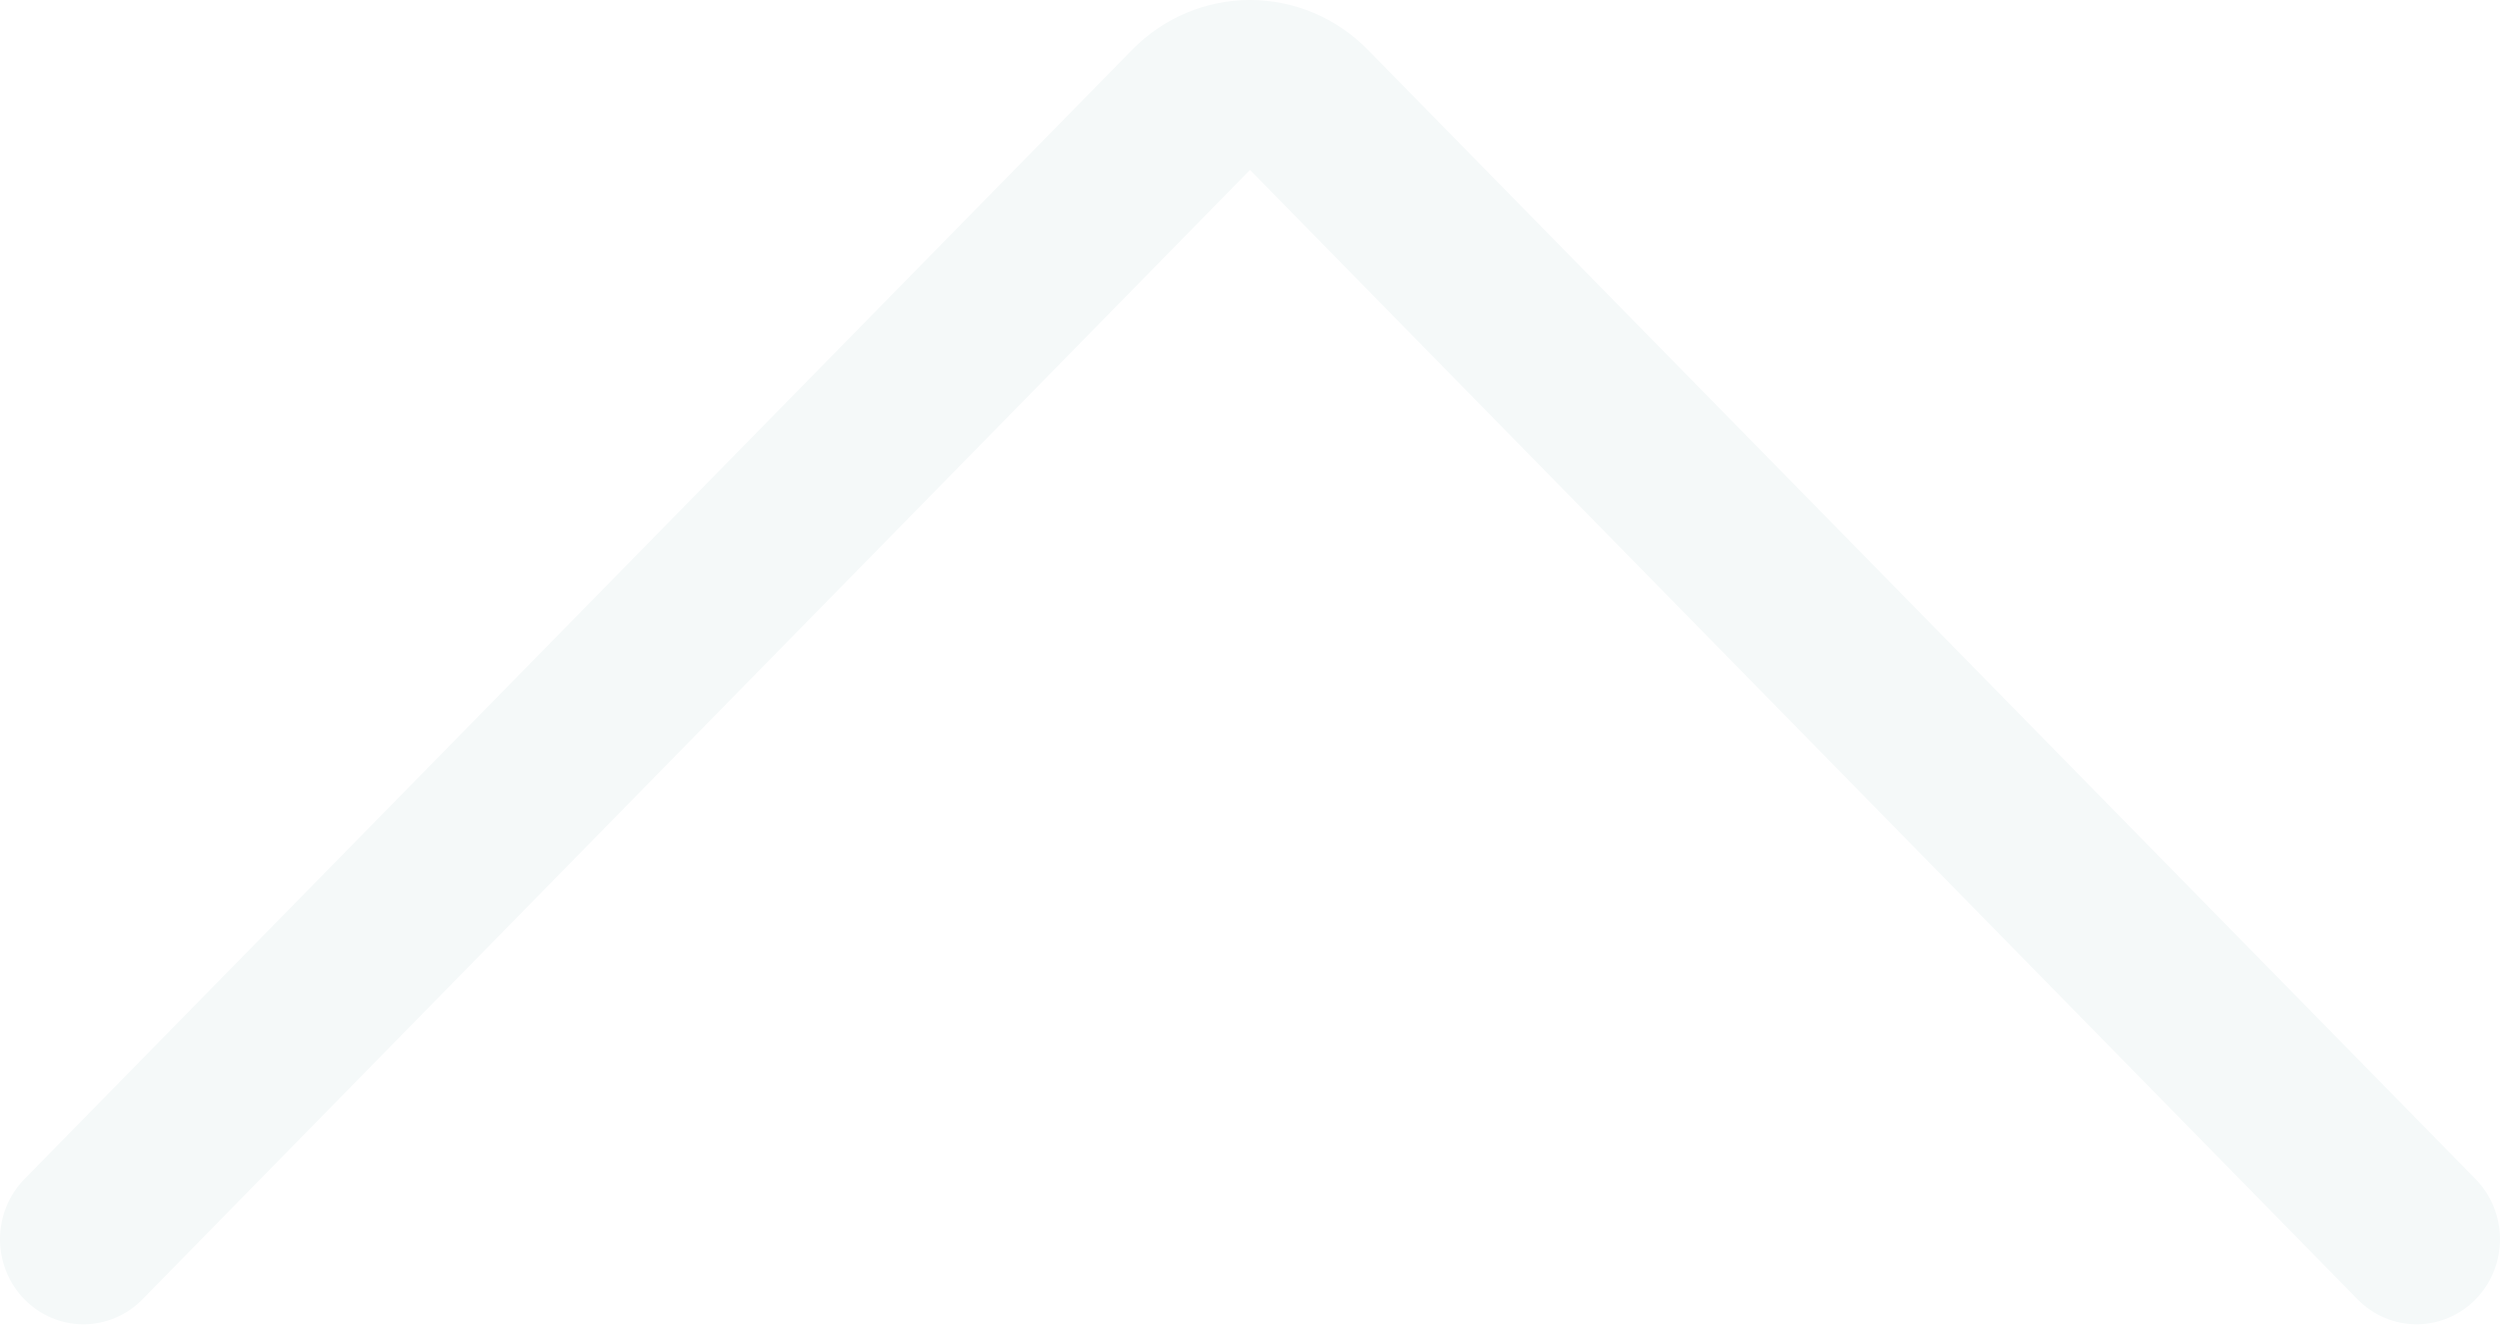
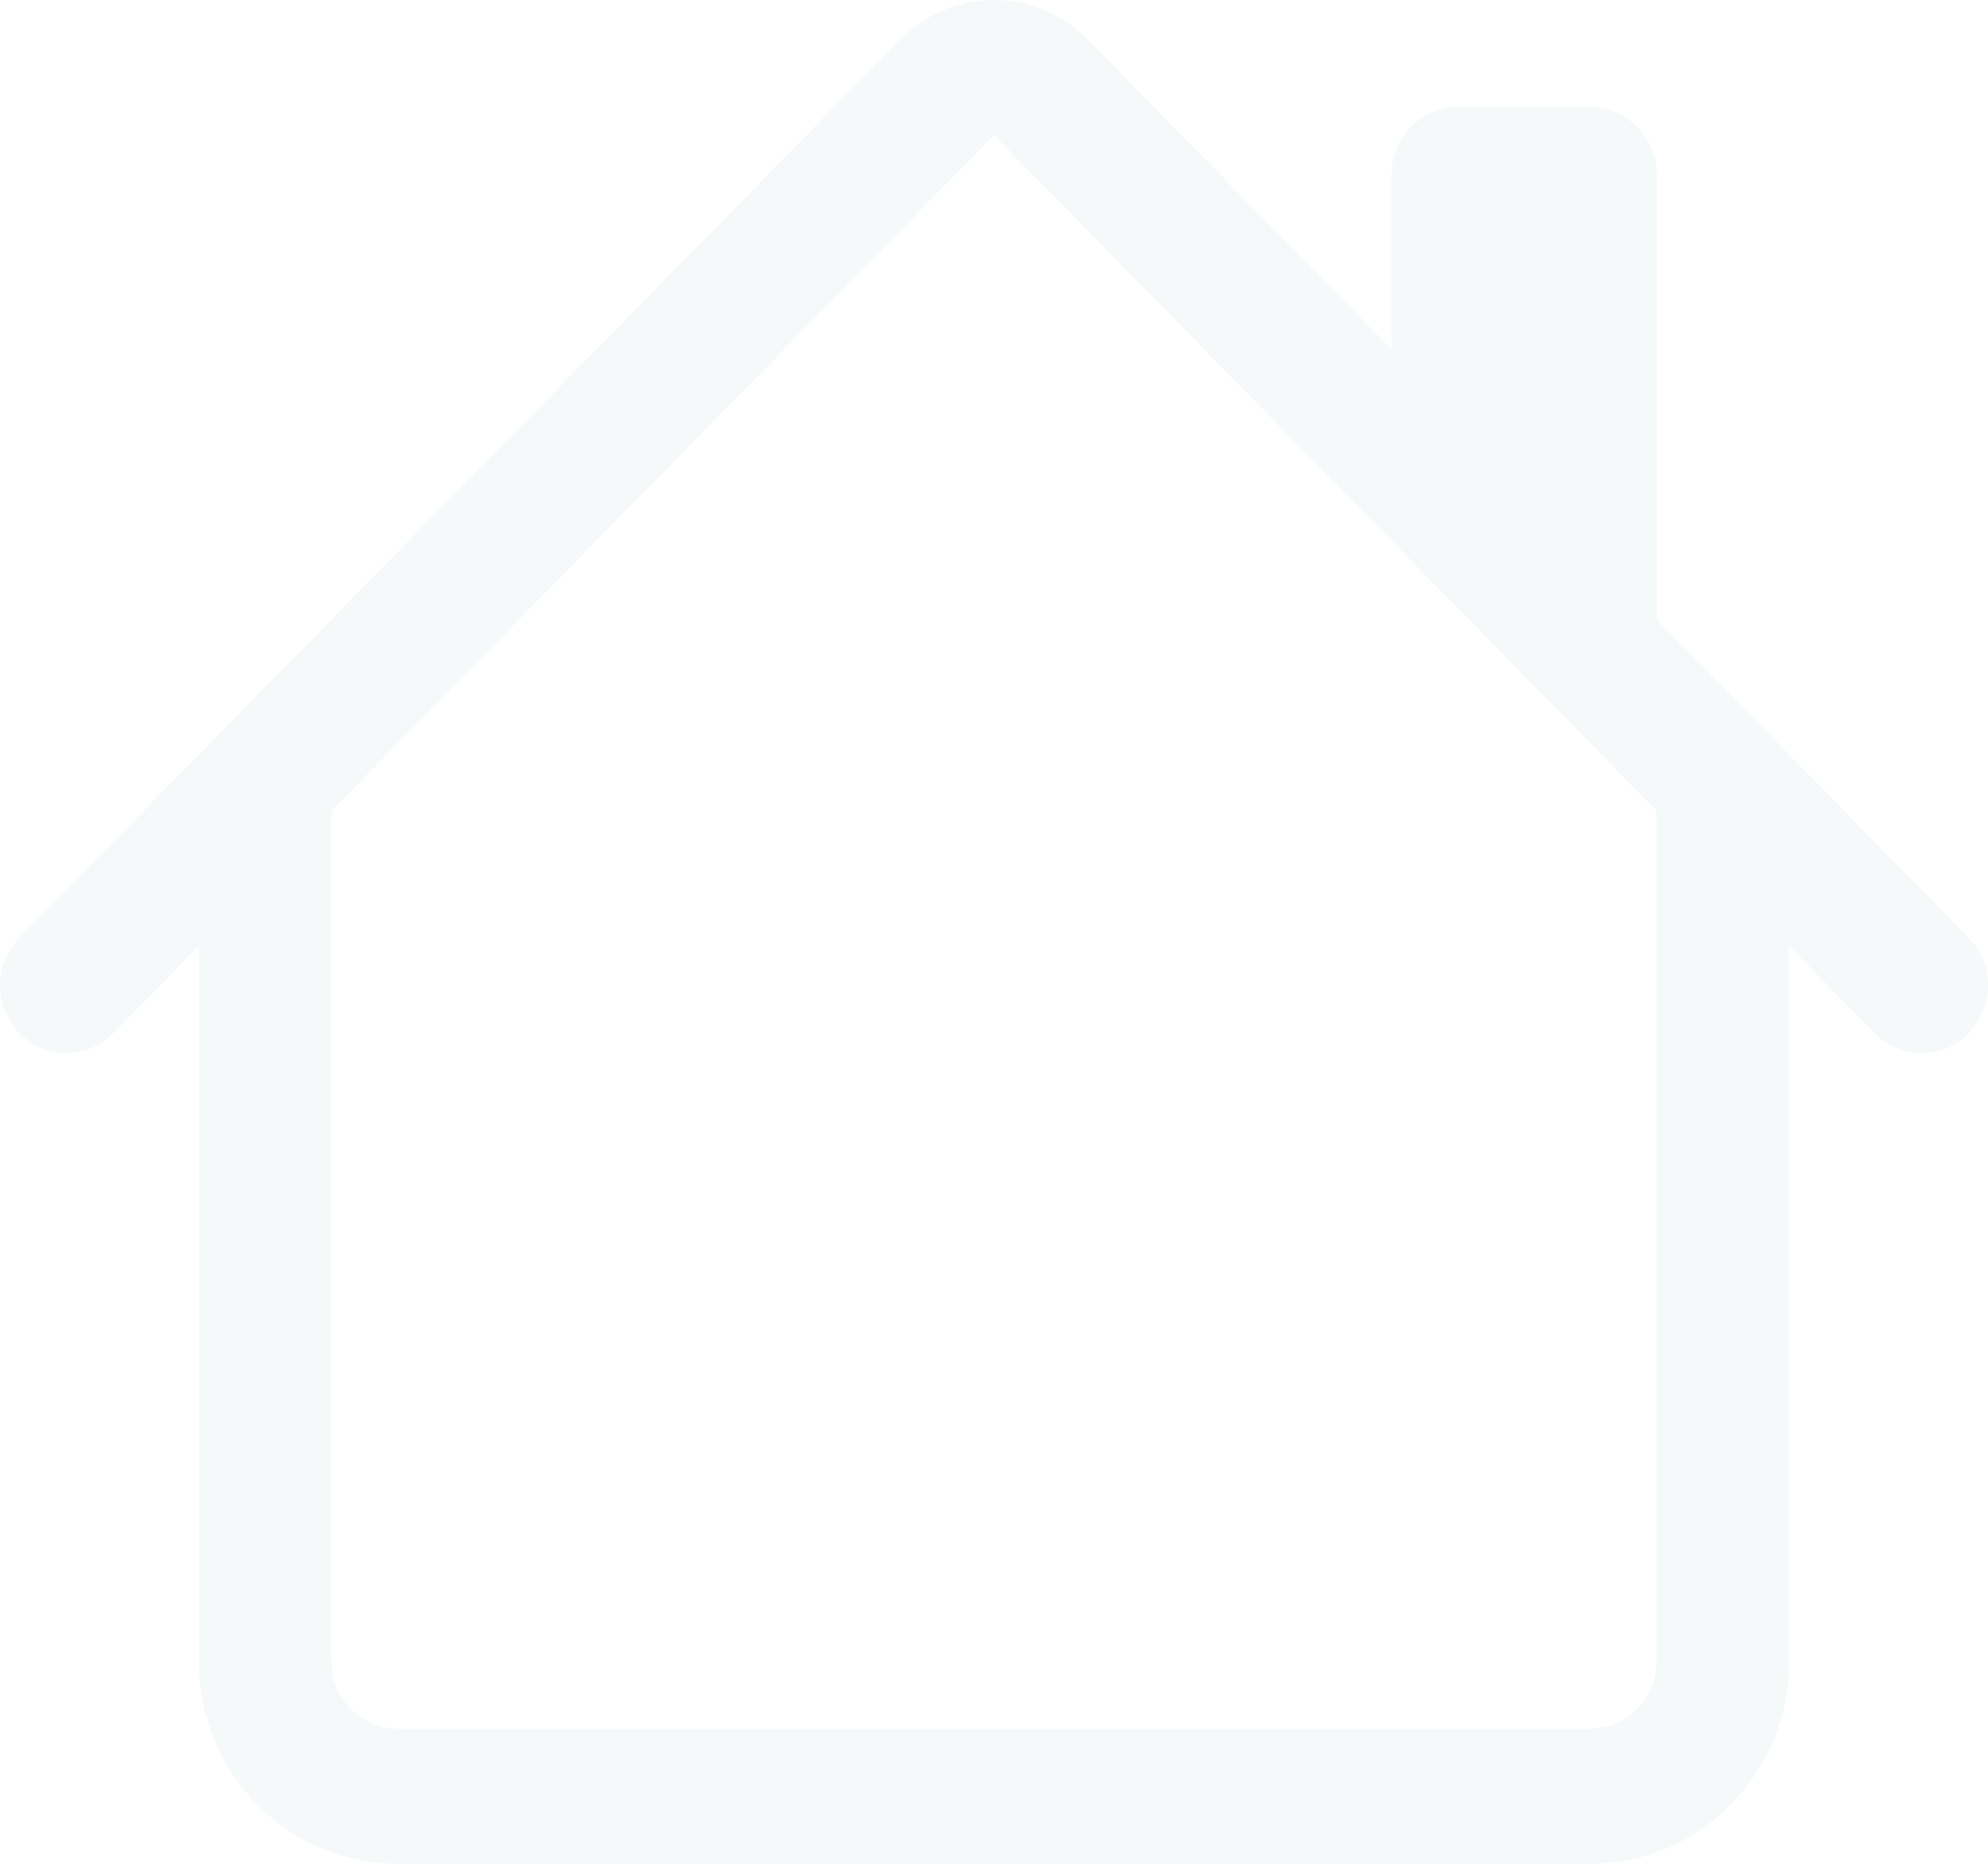
- <svg xmlns="http://www.w3.org/2000/svg" width="32" height="17" viewBox="0 0 32 17" fill="none">
+ <svg xmlns="http://www.w3.org/2000/svg" width="32" height="30" viewBox="0 0 32 30" fill="none">
+   <path fill-rule="evenodd" clip-rule="evenodd" d="M3.201 26.737V12.6H5.334V26.737C5.334 27.026 5.447 27.302 5.647 27.506C5.847 27.71 6.118 27.825 6.401 27.825H25.599C25.882 27.825 26.153 27.71 26.353 27.506C26.553 27.302 26.666 27.026 26.666 26.737V12.6H28.799V26.737C28.799 27.603 28.462 28.433 27.862 29.044C27.262 29.656 26.448 30 25.599 30H6.401C5.552 30 4.738 29.656 4.138 29.044C3.538 28.433 3.201 27.603 3.201 26.737V26.737ZM26.666 2.812V10.425L22.399 6.074V2.812C22.399 2.523 22.512 2.247 22.712 2.043C22.912 1.839 23.183 1.724 23.466 1.724H25.599C25.882 1.724 26.153 1.839 26.353 2.043C26.553 2.247 26.666 2.523 26.666 2.812Z" fill="#F5F9F9" />
  <path fill-rule="evenodd" clip-rule="evenodd" d="M14.492 0.637C14.892 0.229 15.434 0 16 0C16.566 0 17.108 0.229 17.508 0.637L31.687 15.092C31.887 15.296 32 15.573 32 15.862C32 16.151 31.887 16.428 31.687 16.632C31.487 16.836 31.215 16.951 30.932 16.951C30.649 16.951 30.377 16.836 30.177 16.632L16 2.175L1.823 16.632C1.623 16.836 1.351 16.951 1.068 16.951C0.785 16.951 0.513 16.836 0.313 16.632C0.113 16.428 0 16.151 0 15.862C0 15.573 0.113 15.296 0.313 15.092L14.492 0.637Z" fill="#F5F9F9" />
</svg>
